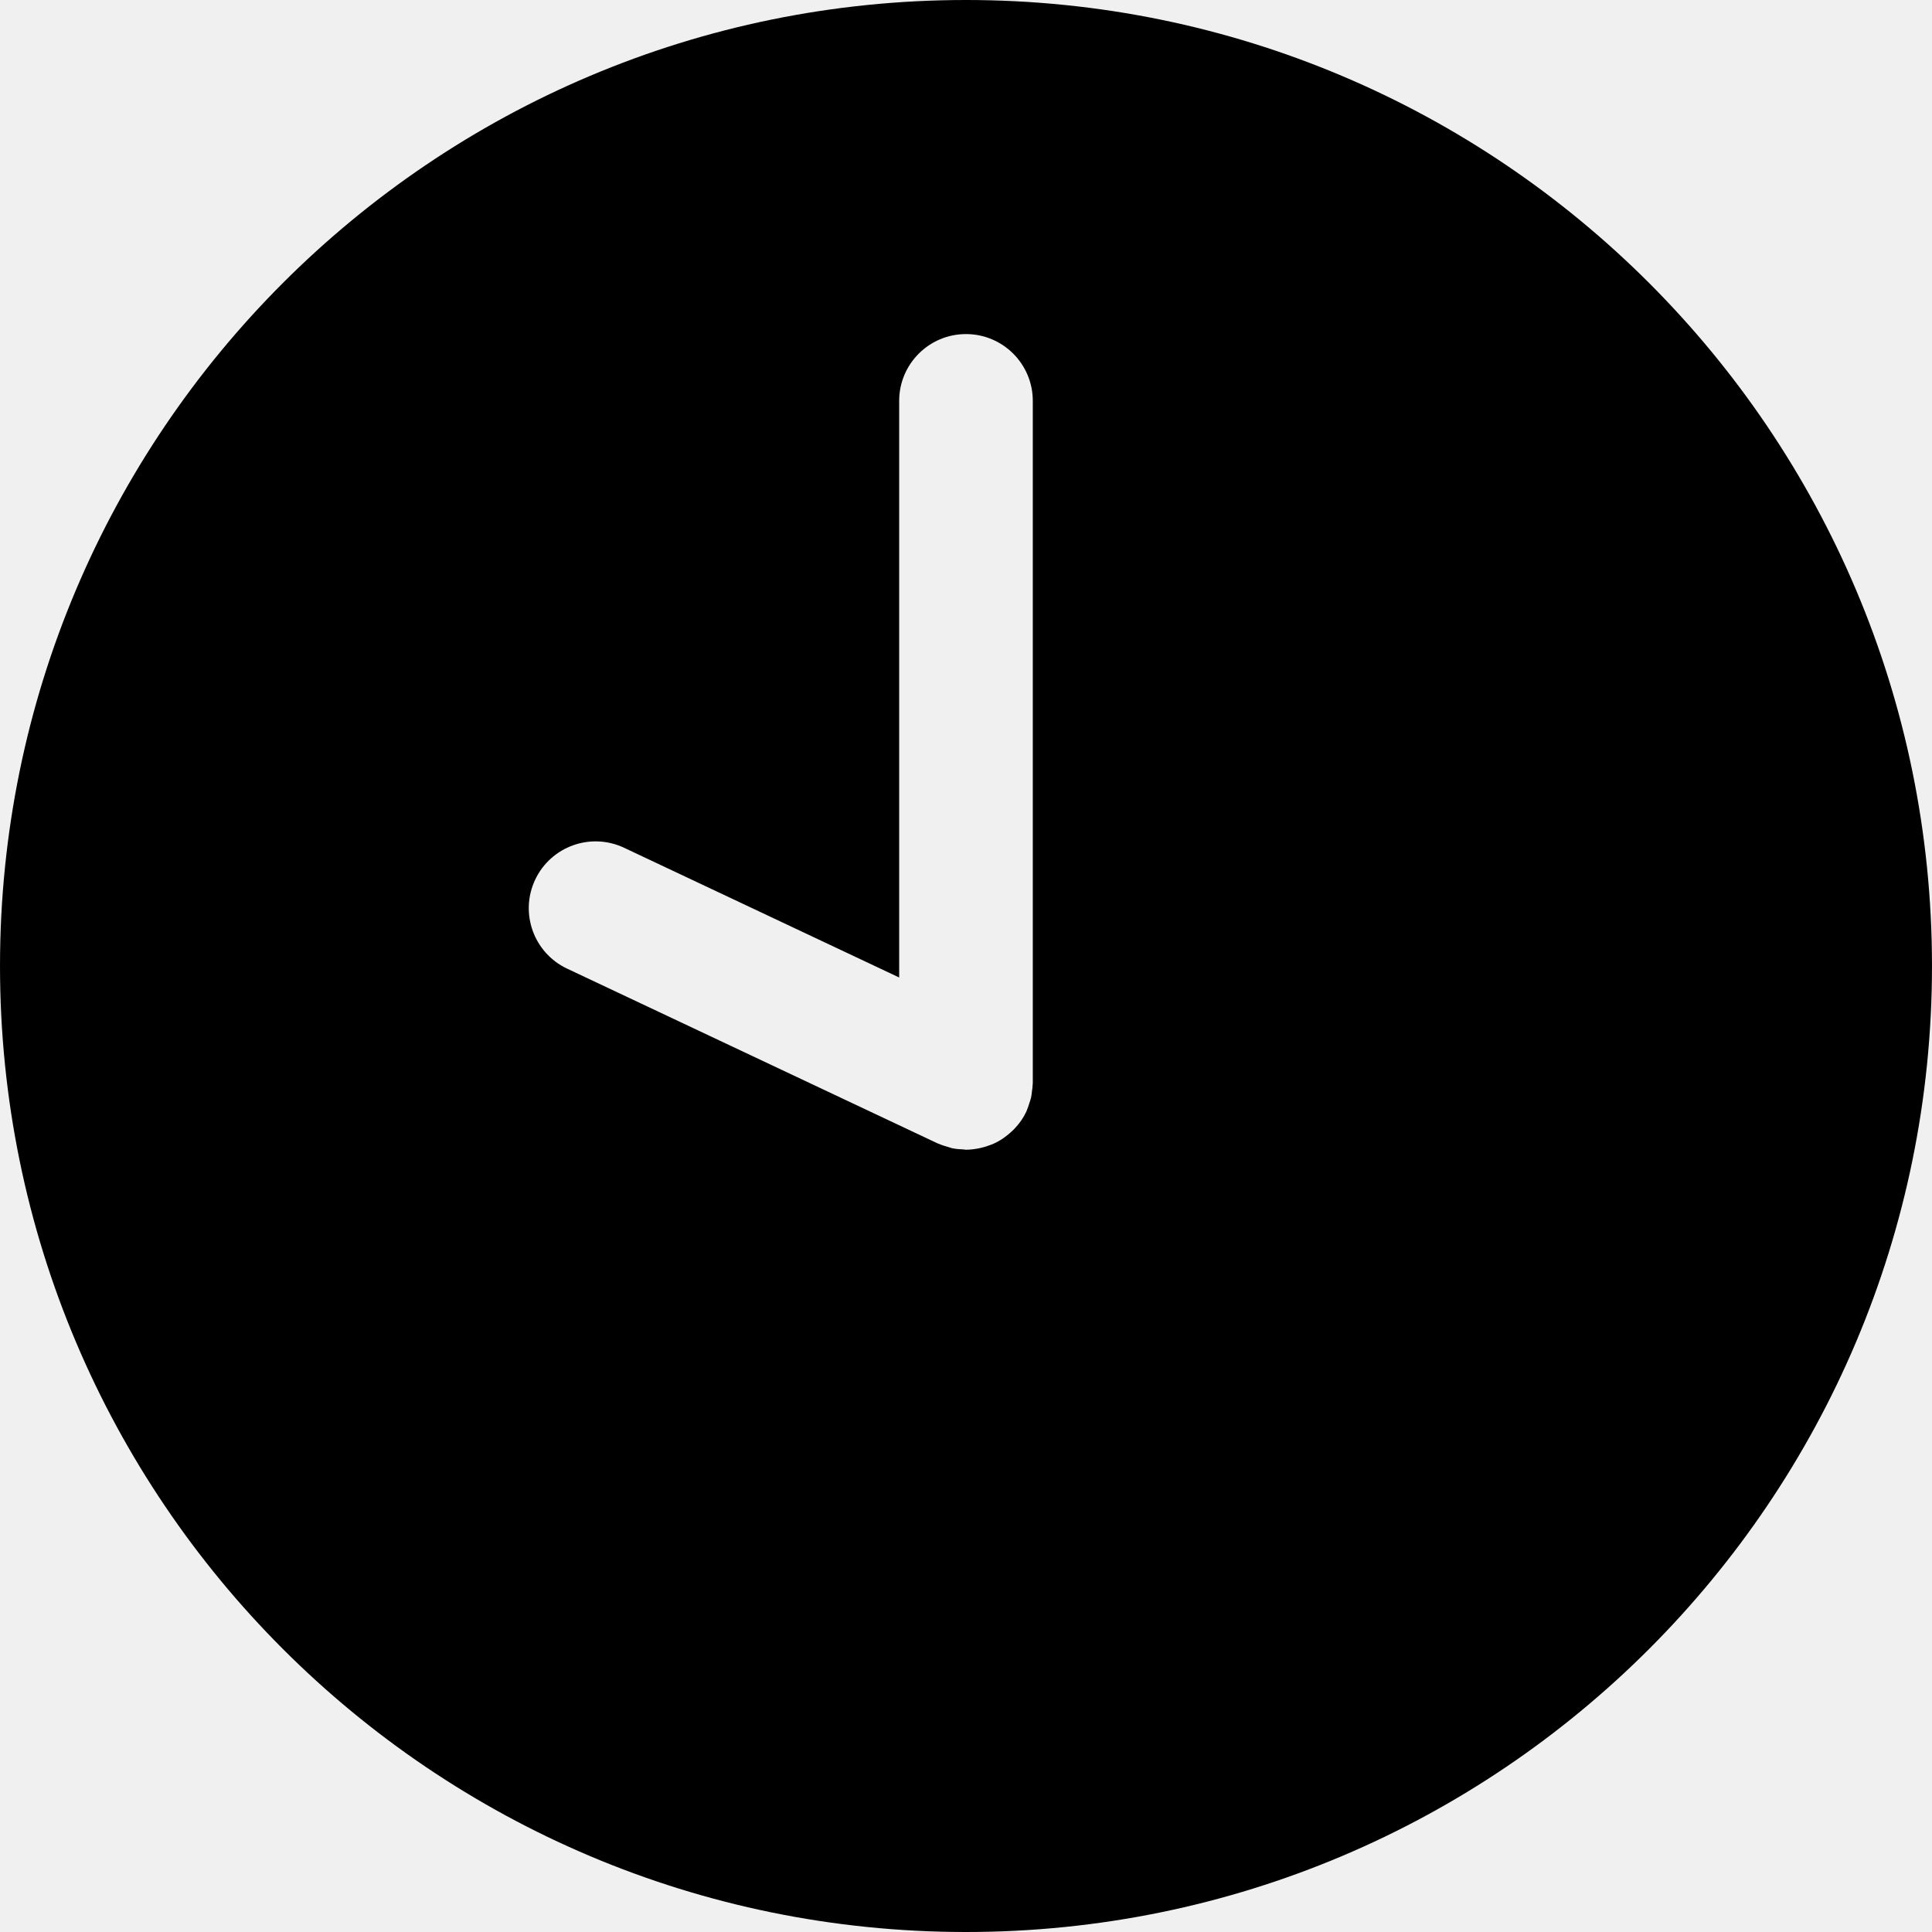
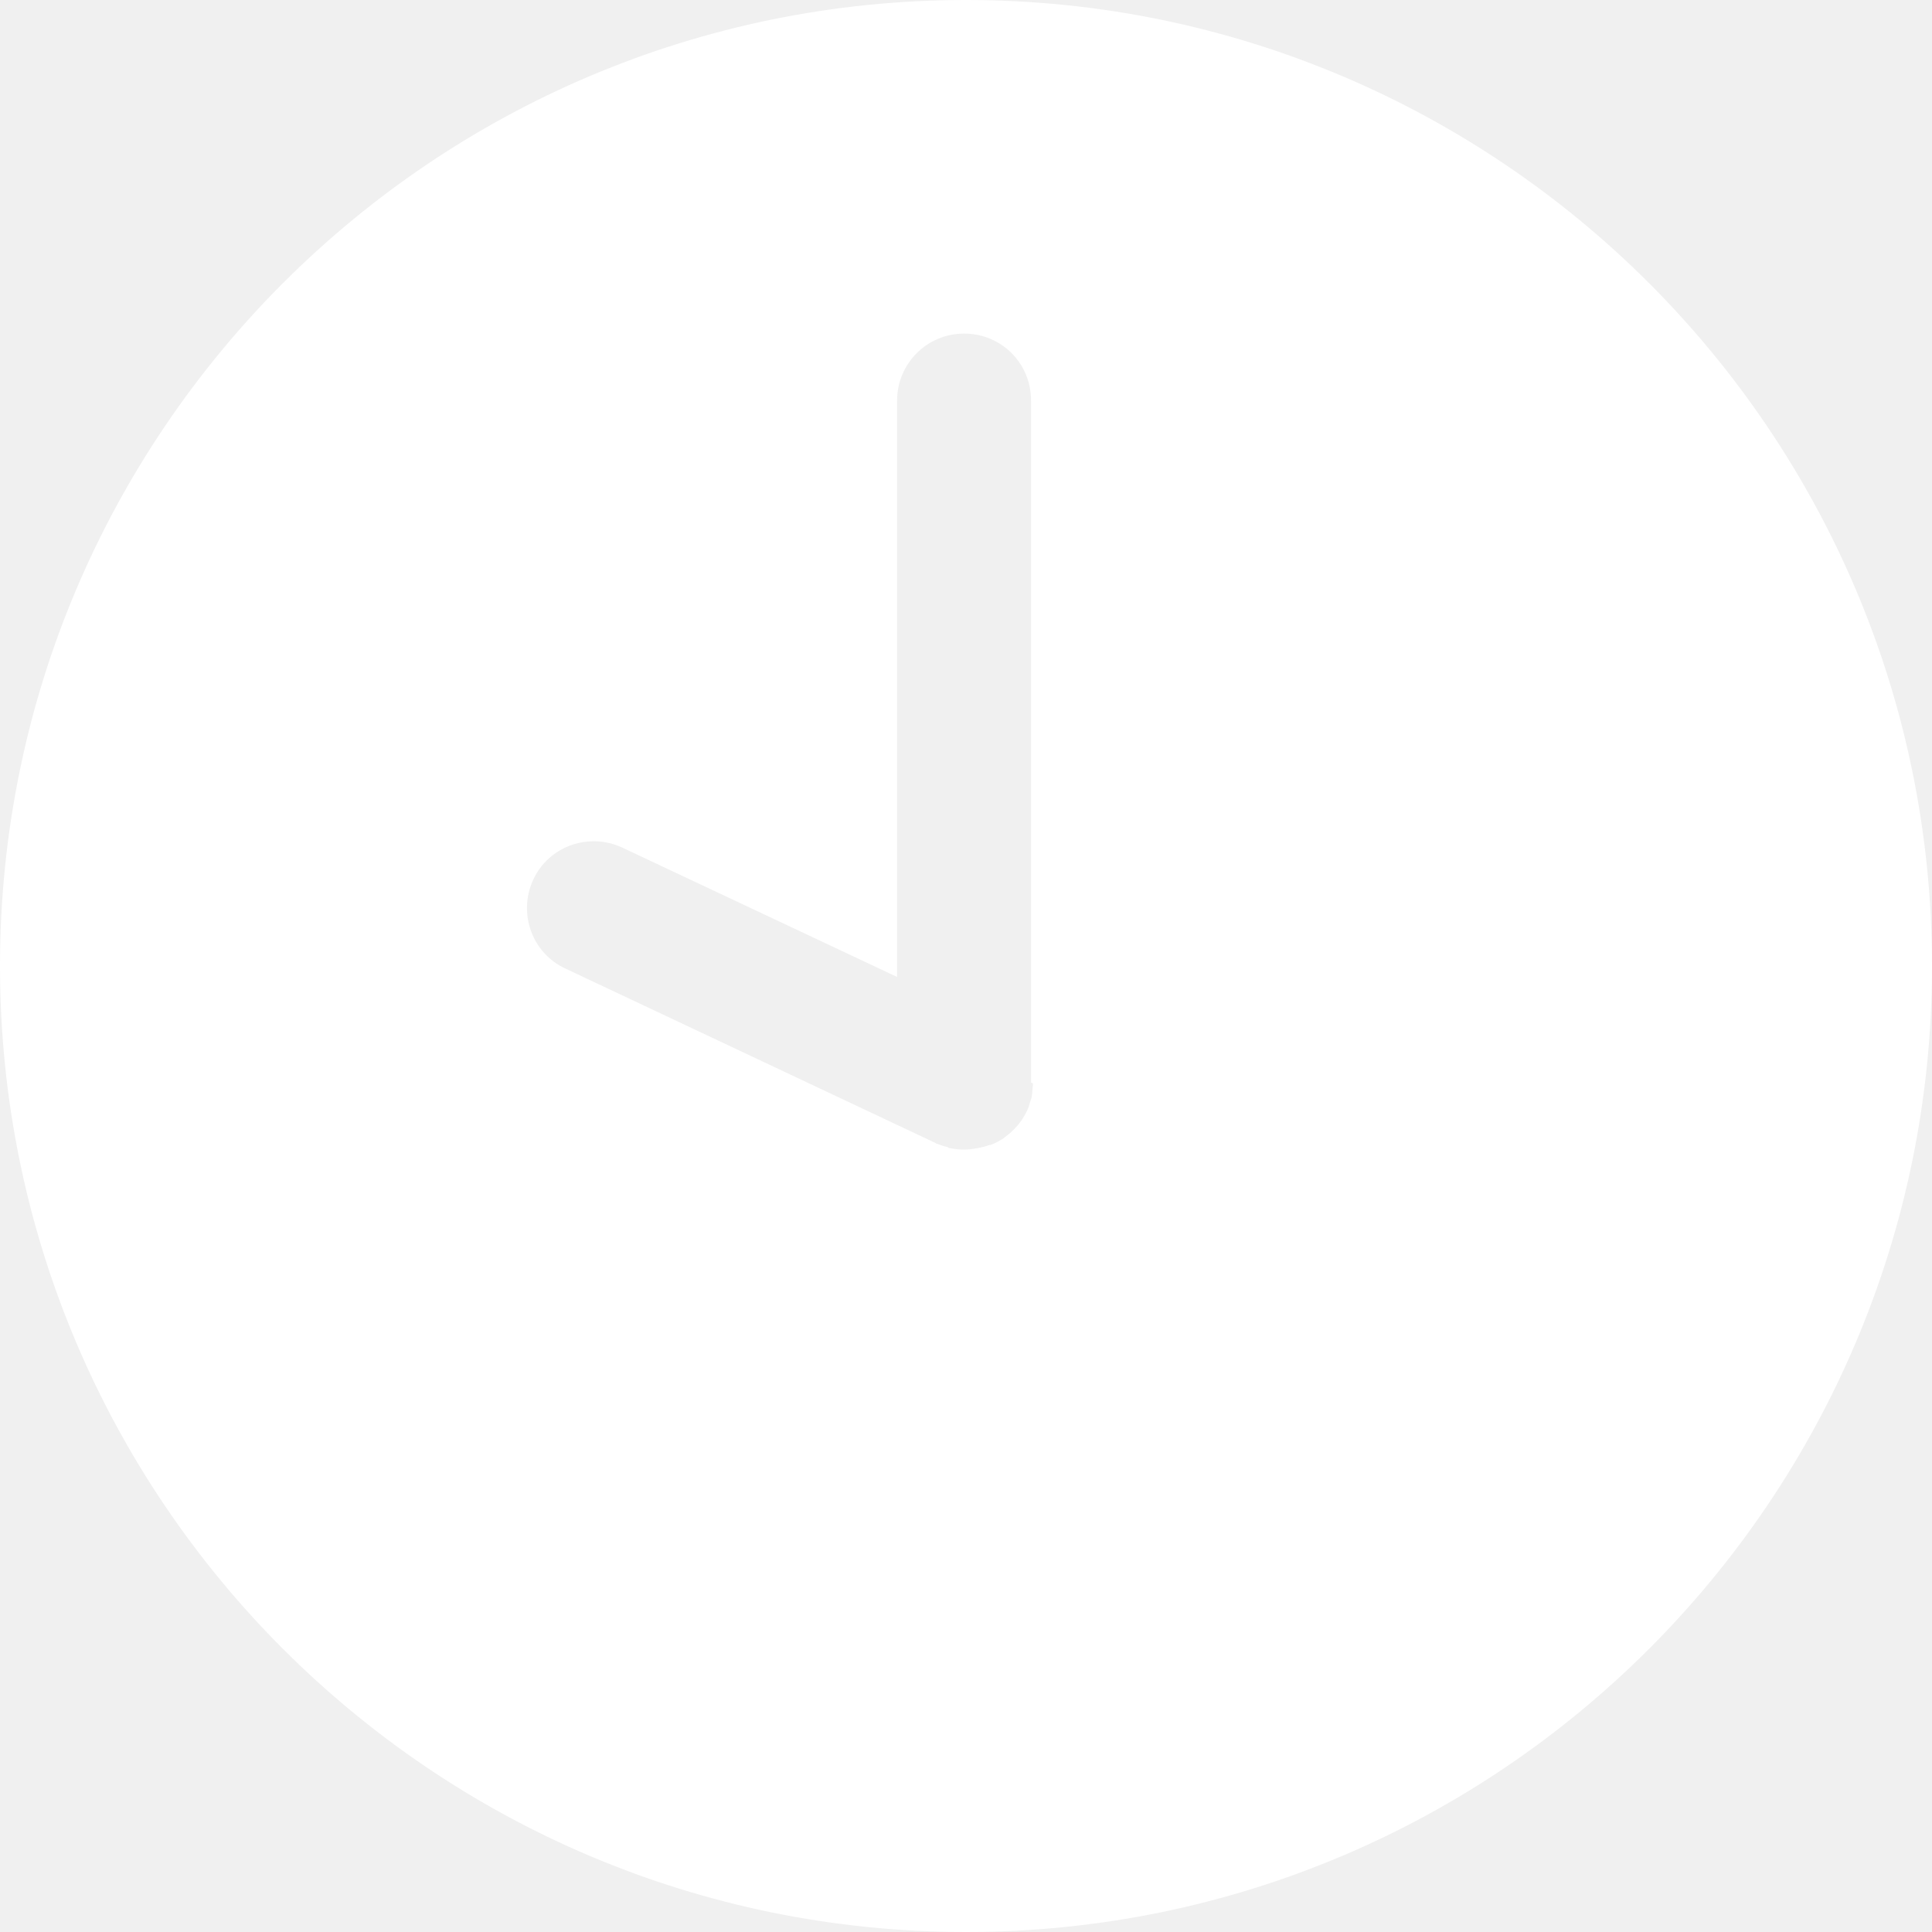
- <svg xmlns="http://www.w3.org/2000/svg" version="1.1" id="Layer_1" x="0px" y="0px" viewBox="0 0 299.998 299.998" style="enable-background:new 0 0 299.998 299.998;" xml:space="preserve">
+ <svg xmlns="http://www.w3.org/2000/svg" version="1.1" id="Layer_1" x="0px" y="0px" viewBox="0 0 300 300" style="enable-background:new 0 0 300 300;" xml:space="preserve">
+   <style type="text/css">
+ 	.st0{fill:#FFFFFF;}
+ </style>
  <g>
    <g>
-       <path d="M149.997,0C67.157,0,0.001,67.158,0.001,149.995s67.156,150.003,149.995,150.003s150-67.163,150-150.003    S232.836,0,149.997,0z M160.355,168.337c-0.008,0.394-0.067,0.788-0.122,1.183c-0.039,0.296-0.057,0.599-0.124,0.89    c-0.067,0.303-0.182,0.602-0.28,0.905c-0.117,0.366-0.226,0.731-0.379,1.076c-0.029,0.06-0.039,0.124-0.065,0.184    c-0.226,0.482-0.488,0.934-0.775,1.362c-0.018,0.026-0.042,0.052-0.06,0.078c-0.327,0.48-0.7,0.916-1.092,1.325    c-0.109,0.112-0.22,0.213-0.335,0.319c-0.345,0.329-0.708,0.63-1.094,0.905c-0.119,0.086-0.233,0.176-0.358,0.259    c-0.495,0.324-1.014,0.609-1.554,0.843c-0.117,0.052-0.239,0.083-0.358,0.13c-0.456,0.176-0.918,0.322-1.395,0.433    c-0.171,0.041-0.34,0.078-0.514,0.109c-0.612,0.112-1.232,0.189-1.86,0.189c-0.127,0-0.257-0.039-0.384-0.044    c-0.602-0.023-1.198-0.07-1.771-0.192c-0.179-0.039-0.355-0.117-0.534-0.166c-0.534-0.145-1.056-0.306-1.554-0.529    c-0.057-0.029-0.117-0.034-0.174-0.06l-57.515-27.129c-5.182-2.443-7.402-8.626-4.959-13.808    c2.443-5.179,8.626-7.402,13.808-4.959l42.716,20.144V62.249c0-5.729,4.645-10.374,10.374-10.374s10.374,4.645,10.374,10.374    V168.15h0.002C160.373,168.212,160.355,168.274,160.355,168.337z" />
+       <path class="st0" d="M150,0C67.2,0,0,67.2,0,150s67.2,150,150,150s150-67.2,150-150S232.8,0,150,0z M160.4,168.3    c0,0.4-0.1,0.8-0.1,1.2c0,0.3-0.1,0.6-0.1,0.9c-0.1,0.3-0.2,0.6-0.3,0.9c-0.1,0.4-0.2,0.7-0.4,1.1c0,0.1,0,0.1-0.1,0.2    c-0.2,0.5-0.5,0.9-0.8,1.4c0,0,0,0.1-0.1,0.1c-0.3,0.5-0.7,0.9-1.1,1.3c-0.1,0.1-0.2,0.2-0.3,0.3c-0.3,0.3-0.7,0.6-1.1,0.9    c-0.1,0.1-0.2,0.2-0.4,0.3c-0.5,0.3-1,0.6-1.6,0.8c-0.1,0.1-0.2,0.1-0.4,0.1c-0.5,0.2-0.9,0.3-1.4,0.4c-0.2,0-0.3,0.1-0.5,0.1    c-0.6,0.1-1.2,0.2-1.9,0.2c-0.1,0-0.3,0-0.4,0c-0.6,0-1.2-0.1-1.8-0.2c-0.2,0-0.4-0.1-0.5-0.2c-0.5-0.1-1.1-0.3-1.6-0.5    c-0.1,0-0.1,0-0.2-0.1l-57.5-27.1c-5.2-2.4-7.4-8.6-5-13.8c2.4-5.2,8.6-7.4,13.8-5l42.7,20.1V62.2c0-5.7,4.6-10.4,10.4-10.4    s10.4,4.6,10.4,10.4v105.9h0C160.4,168.2,160.4,168.3,160.4,168.3z" />
    </g>
  </g>
-   <g>
- </g>
-   <g>
- </g>
-   <g>
- </g>
-   <g>
- </g>
-   <g>
- </g>
-   <g>
- </g>
-   <g>
- </g>
-   <g>
- </g>
-   <g>
- </g>
-   <g>
- </g>
-   <g>
- </g>
-   <g>
- </g>
-   <g>
- </g>
-   <g>
- </g>
-   <g>
- </g>
</svg>
